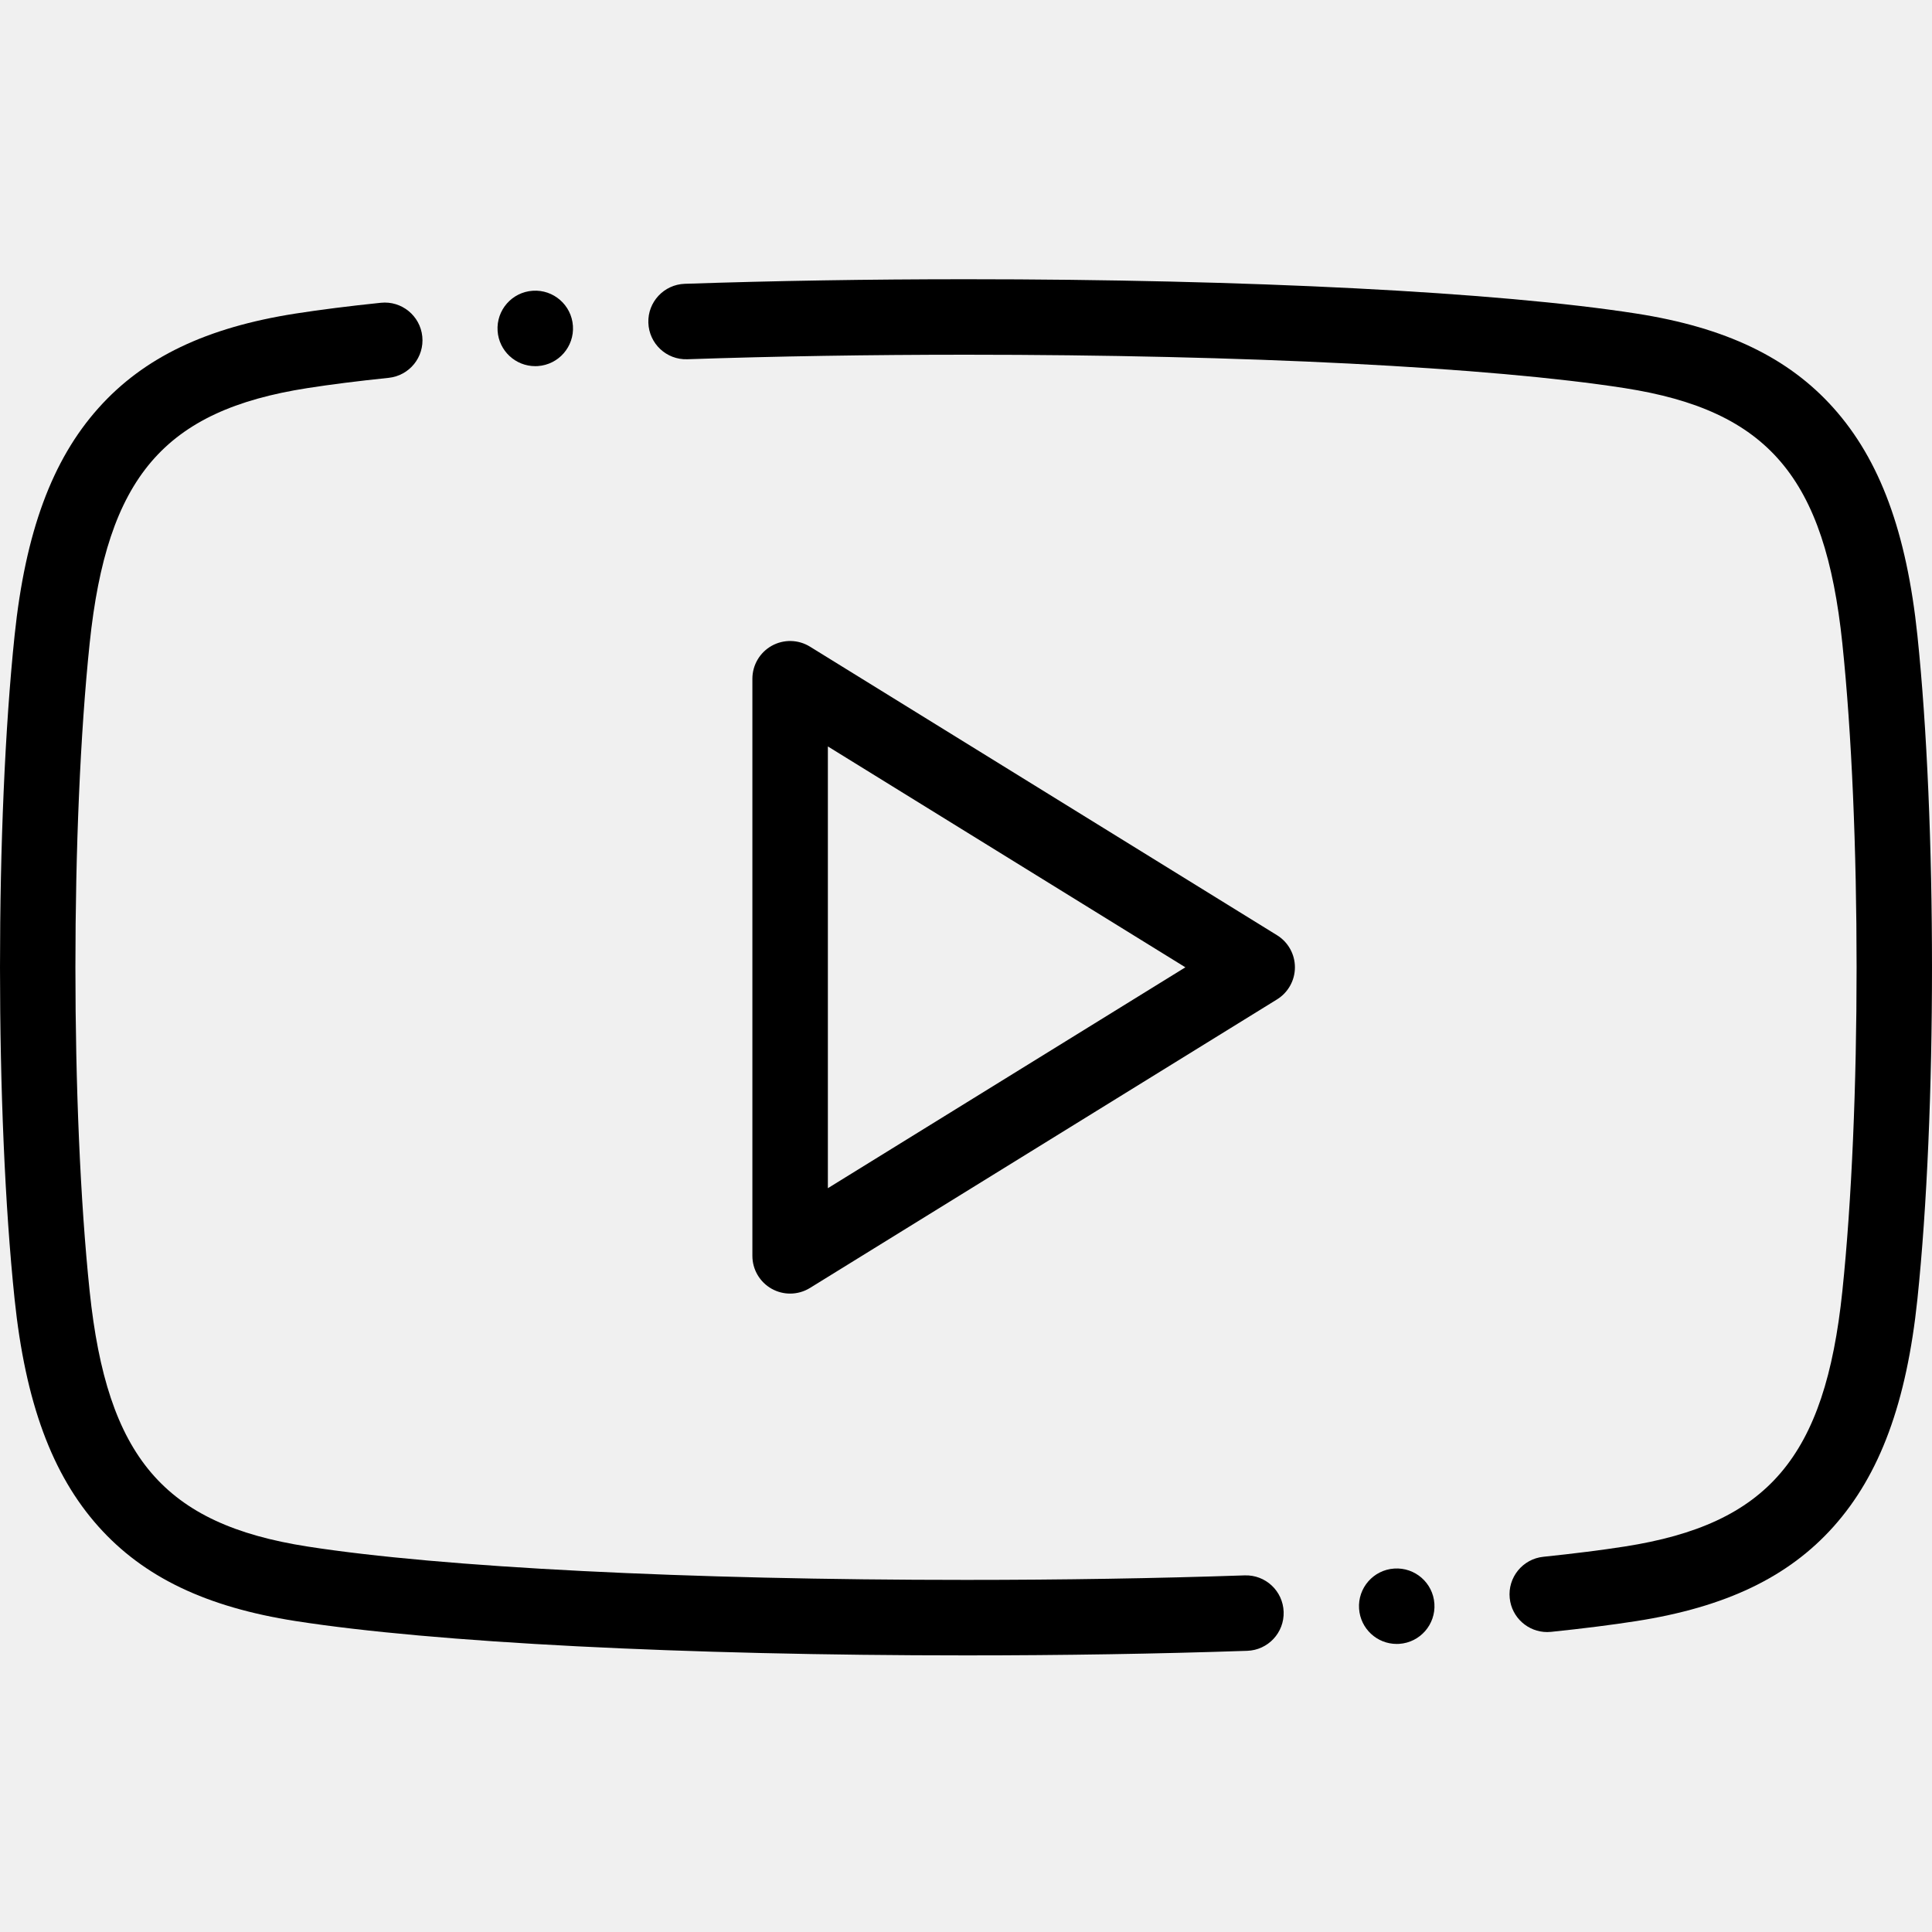
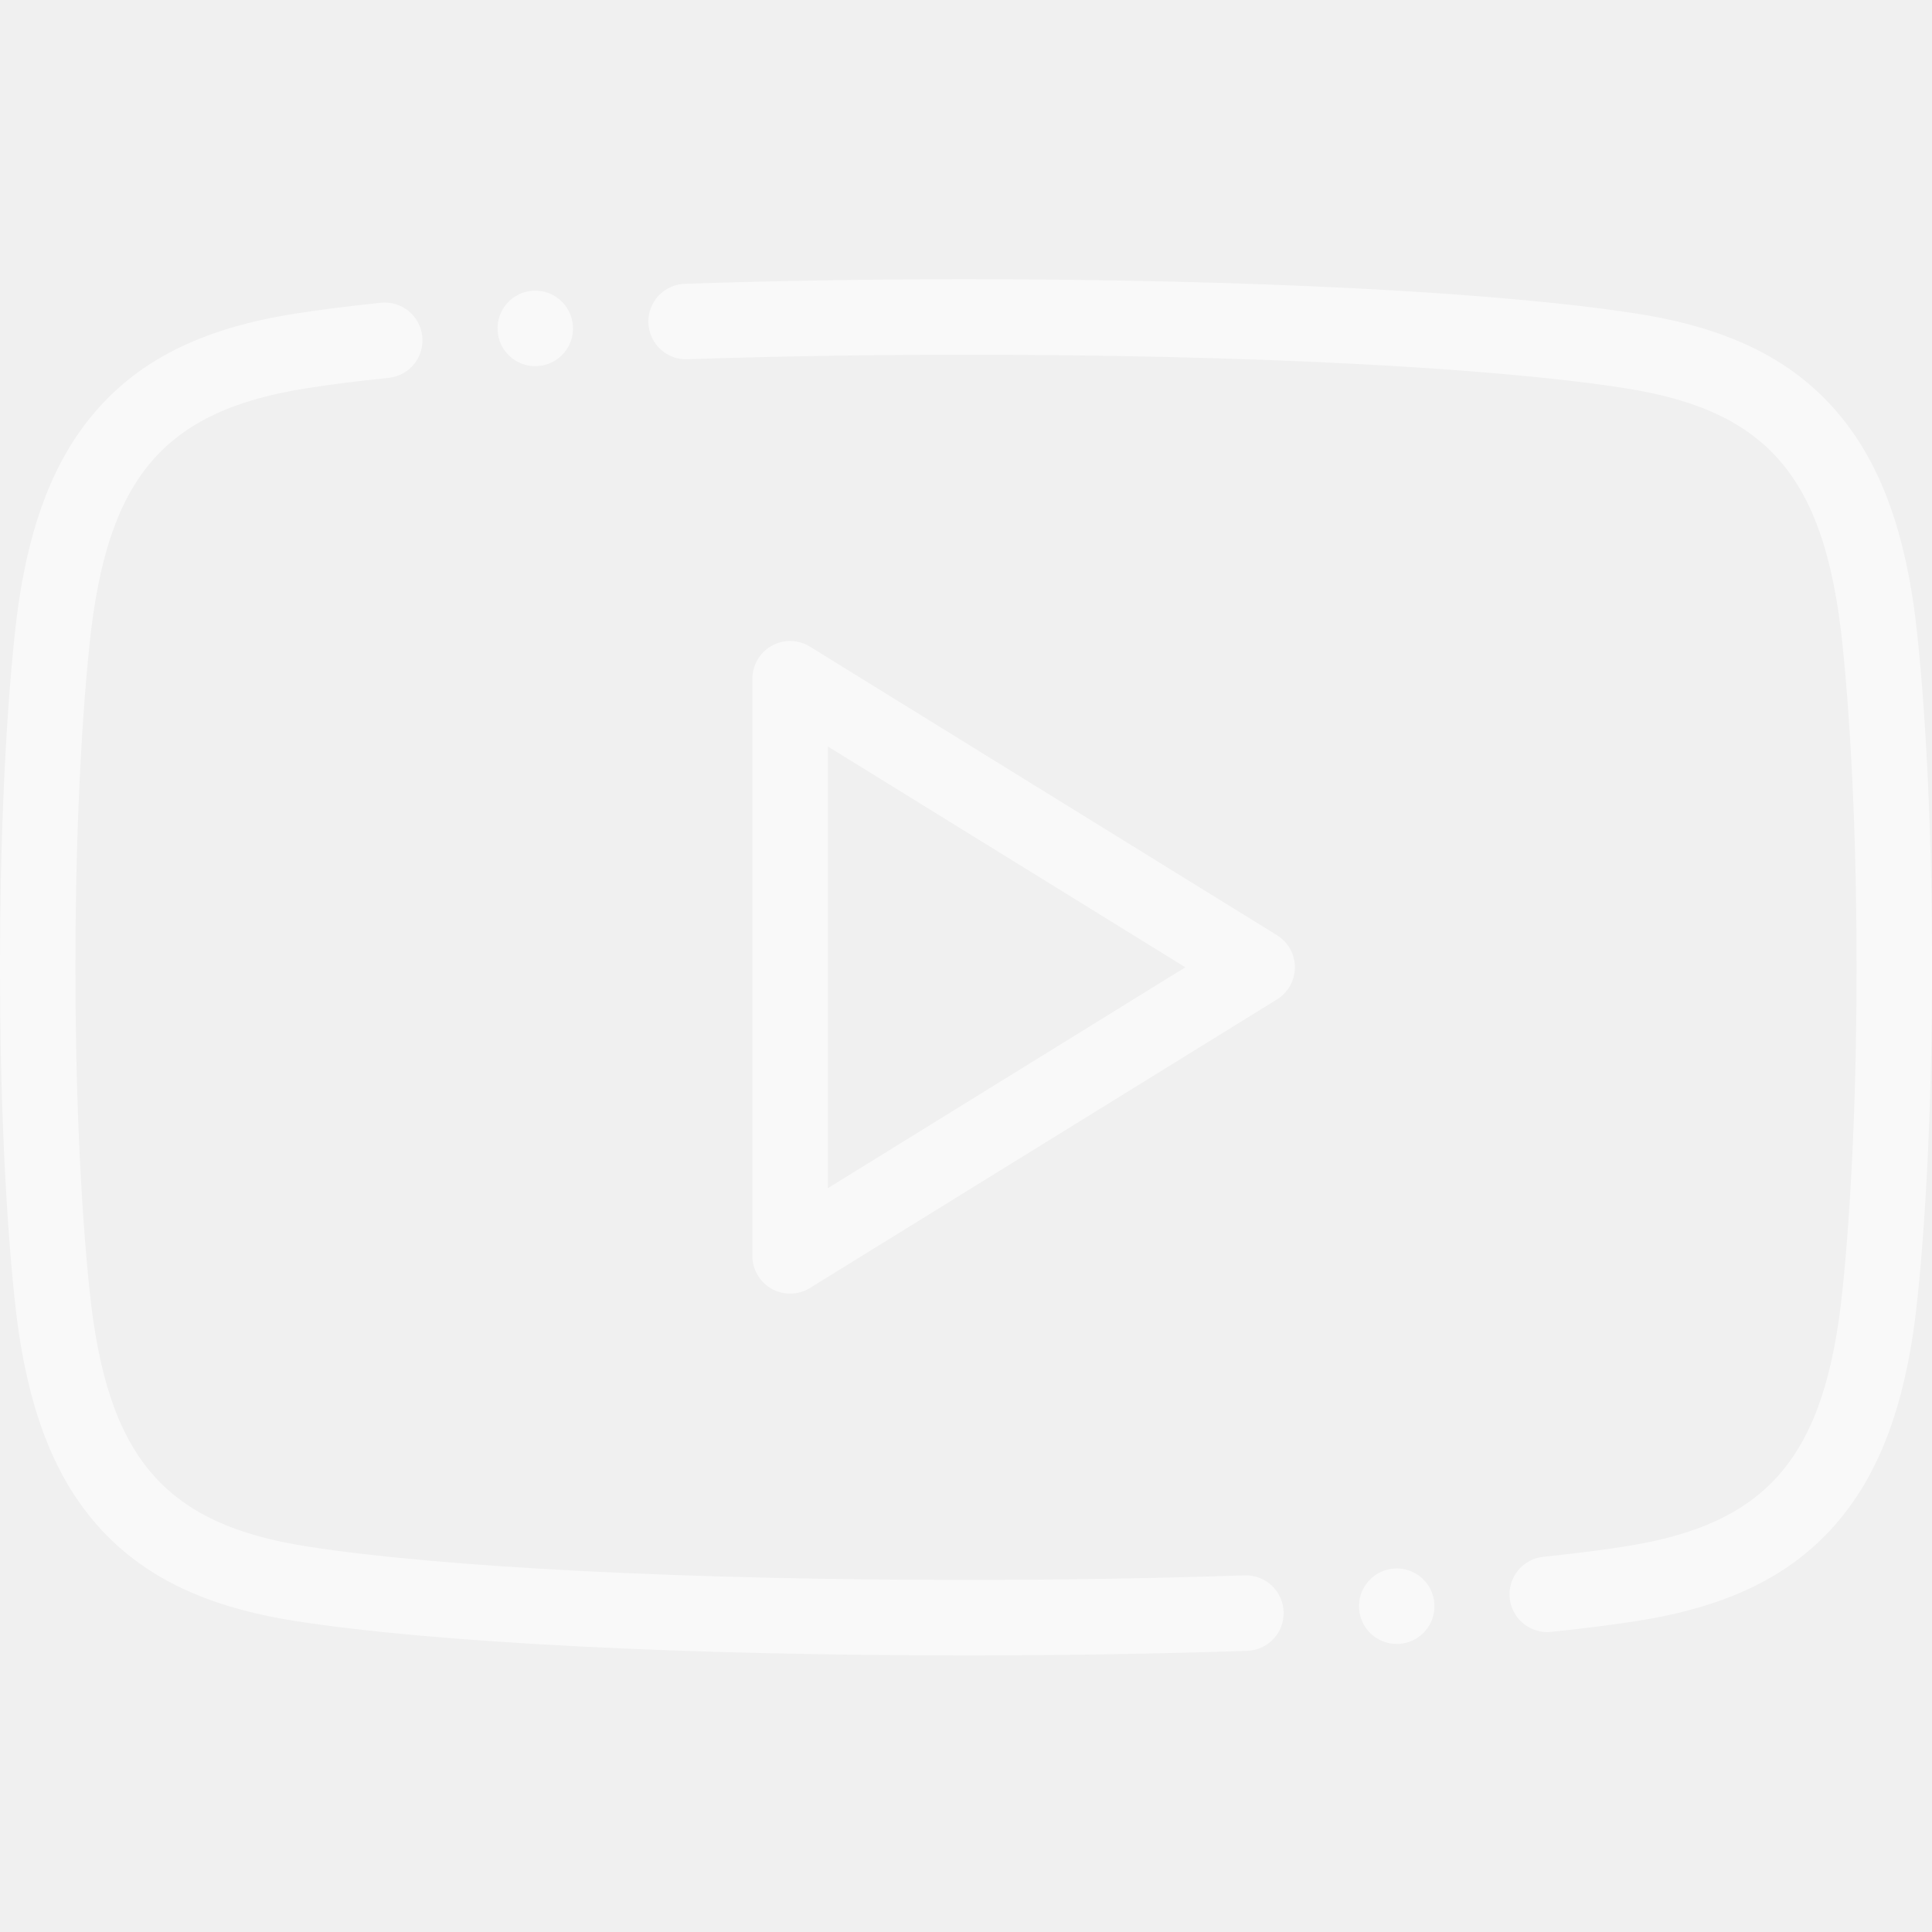
- <svg xmlns="http://www.w3.org/2000/svg" height="512pt" viewBox="0 -74 512.001 512" width="512pt">
-   <path d="m329.848 343.492c-23.492.797-48.336 1.199-73.848 1.199-73.746 0-138.996-3.309-174.551-8.852-37.988-5.922-53.082-23.621-57.688-67.629-5.035-48.148-5.035-123.582 0-171.73 4.605-44.008 19.699-61.703 57.688-67.625 6.168-.965 13.414-1.879 21.543-2.723 5.496-.57 9.488-5.484 8.918-10.98-.57-5.492-5.492-9.488-10.98-8.914-8.469.879-16.059 1.84-22.562 2.852-23.695 3.695-40.305 11.652-52.266 25.039-12.309 13.766-19.371 32.918-22.234 60.273-5.156 49.316-5.156 126.574 0 175.891 2.863 27.355 9.926 46.504 22.234 60.273 11.961 13.387 28.57 21.344 52.266 25.035 36.512 5.695 102.918 9.094 177.633 9.094 25.734 0 50.809-.406 74.523-1.211 5.52-.188 9.844-4.812 9.656-10.332-.188-5.52-4.789-9.844-10.332-9.66zm0 0" />
-   <path d="m508.133 94.402c-2.863-27.352-9.926-46.504-22.23-60.273-11.965-13.387-28.574-21.344-52.27-25.035-36.516-5.695-102.922-9.094-177.633-9.094-25.734 0-50.805.41-74.52 1.211-5.523.188-9.848 4.812-9.66 10.332.188 5.523 4.793 9.855 10.336 9.66 23.488-.797 48.336-1.199 73.848-1.199 73.738 0 138.992 3.309 174.551 8.852 37.984 5.926 53.082 23.621 57.684 67.629 5.039 48.148 5.039 123.582 0 171.73-4.602 44.008-19.699 61.703-57.684 67.629-6.168.961-13.418 1.875-21.547 2.719-5.492.57-9.484 5.484-8.914 10.98.535 5.145 4.875 8.969 9.934 8.969.348 0 .695-.02 1.047-.055 8.465-.879 16.055-1.836 22.559-2.852 23.695-3.695 40.305-11.648 52.27-25.035 12.305-13.77 19.367-32.922 22.23-60.273 5.156-49.316 5.156-126.578 0-175.895zm0 0" />
-   <path d="m338.422 173.84-123.773-76.473c-3.086-1.906-6.961-1.992-10.129-.227-3.164 1.766-5.129 5.109-5.129 8.734v152.941c0 3.625 1.965 6.969 5.129 8.734 1.52.844 3.195 1.266 4.871 1.266 1.828 0 3.648-.5 5.258-1.492l123.773-76.469c2.949-1.824 4.746-5.043 4.746-8.508 0-3.469-1.797-6.688-4.746-8.508zm-119.027 67.043v-117.07l94.742 58.535zm0 0" />
-   <path d="m141.844 23.035c.223 0 .449-.008.676-.02 5.512-.367 9.68-5.133 9.312-10.645-.367-5.512-5.141-9.688-10.645-9.316h-.008c-5.512.367-9.676 5.133-9.309 10.645.352 5.285 4.75 9.336 9.973 9.336zm0 0" />
-   <path d="m369.484 341.684c-5.512.363-9.684 5.129-9.316 10.641.352 5.285 4.75 9.336 9.969 9.336.227 0 .449-.008.676-.02h.008c5.512-.367 9.676-5.133 9.309-10.645-.367-5.512-5.125-9.676-10.645-9.312zm0 0" />
+ <svg xmlns="http://www.w3.org/2000/svg" width="30" height="30" viewBox="0 0 30 30" fill="none">
+   <path d="M19.327 24.462C17.951 24.509 16.495 24.533 15 24.533C10.679 24.533 6.856 24.339 4.772 24.014C2.547 23.667 1.662 22.63 1.392 20.051C1.097 17.23 1.097 12.81 1.392 9.989C1.662 7.41 2.547 6.374 4.772 6.027C5.134 5.97 5.558 5.917 6.035 5.867C6.357 5.834 6.591 5.546 6.557 5.224C6.524 4.902 6.235 4.668 5.914 4.701C5.418 4.753 4.973 4.809 4.592 4.869C3.203 5.085 2.23 5.551 1.529 6.336C0.808 7.142 0.394 8.264 0.227 9.867C-0.076 12.757 -0.076 17.284 0.227 20.173C0.394 21.776 0.808 22.898 1.529 23.705C2.23 24.489 3.203 24.956 4.592 25.172C6.731 25.506 10.622 25.705 15 25.705C16.508 25.705 17.977 25.681 19.367 25.634C19.69 25.623 19.943 25.352 19.932 25.029C19.921 24.705 19.652 24.452 19.327 24.462Z" fill="white" fill-opacity="0.6" />
+   <path d="M29.773 9.867C29.606 8.265 29.192 7.142 28.471 6.336C27.77 5.551 26.797 5.085 25.408 4.869C23.269 4.535 19.378 4.336 15 4.336C13.492 4.336 12.023 4.36 10.634 4.407C10.31 4.418 10.057 4.689 10.068 5.012C10.079 5.336 10.349 5.59 10.673 5.578C12.05 5.532 13.505 5.508 15 5.508C19.321 5.508 23.144 5.702 25.228 6.027C27.454 6.374 28.338 7.411 28.608 9.989C28.903 12.81 28.903 17.23 28.608 20.052C28.338 22.63 27.454 23.667 25.228 24.014C24.866 24.071 24.442 24.124 23.965 24.174C23.644 24.207 23.41 24.495 23.443 24.817C23.474 25.118 23.729 25.343 24.025 25.343C24.046 25.343 24.066 25.341 24.087 25.339C24.582 25.288 25.027 25.232 25.408 25.172C26.797 24.956 27.77 24.49 28.471 23.705C29.192 22.898 29.606 21.776 29.773 20.174C30.076 17.284 30.076 12.757 29.773 9.867Z" fill="white" fill-opacity="0.6" />
+   <path d="M19.829 14.522L12.577 10.041C12.396 9.929 12.169 9.924 11.983 10.028C11.798 10.131 11.683 10.327 11.683 10.54V19.501C11.683 19.713 11.798 19.909 11.983 20.013C12.072 20.062 12.17 20.087 12.269 20.087C12.376 20.087 12.482 20.058 12.577 20L19.829 15.519C20.002 15.412 20.107 15.223 20.107 15.02C20.107 14.817 20.002 14.629 19.829 14.522ZM12.855 18.45V11.591L18.406 15.02L12.855 18.45Z" fill="white" fill-opacity="0.6" />
+   <path d="M8.311 5.686C8.324 5.686 8.338 5.685 8.351 5.684C8.674 5.663 8.918 5.384 8.896 5.061C8.875 4.738 8.595 4.493 8.273 4.515H8.272C7.949 4.536 7.705 4.816 7.727 5.139C7.748 5.448 8.005 5.686 8.311 5.686Z" fill="white" fill-opacity="0.6" />
+   <path d="M21.65 24.356C21.327 24.378 21.082 24.657 21.104 24.98C21.125 25.29 21.382 25.527 21.688 25.527C21.701 25.527 21.714 25.526 21.728 25.526H21.728C22.051 25.504 22.295 25.225 22.273 24.902C22.252 24.579 21.973 24.335 21.65 24.356Z" fill="white" fill-opacity="0.6" />
</svg>
